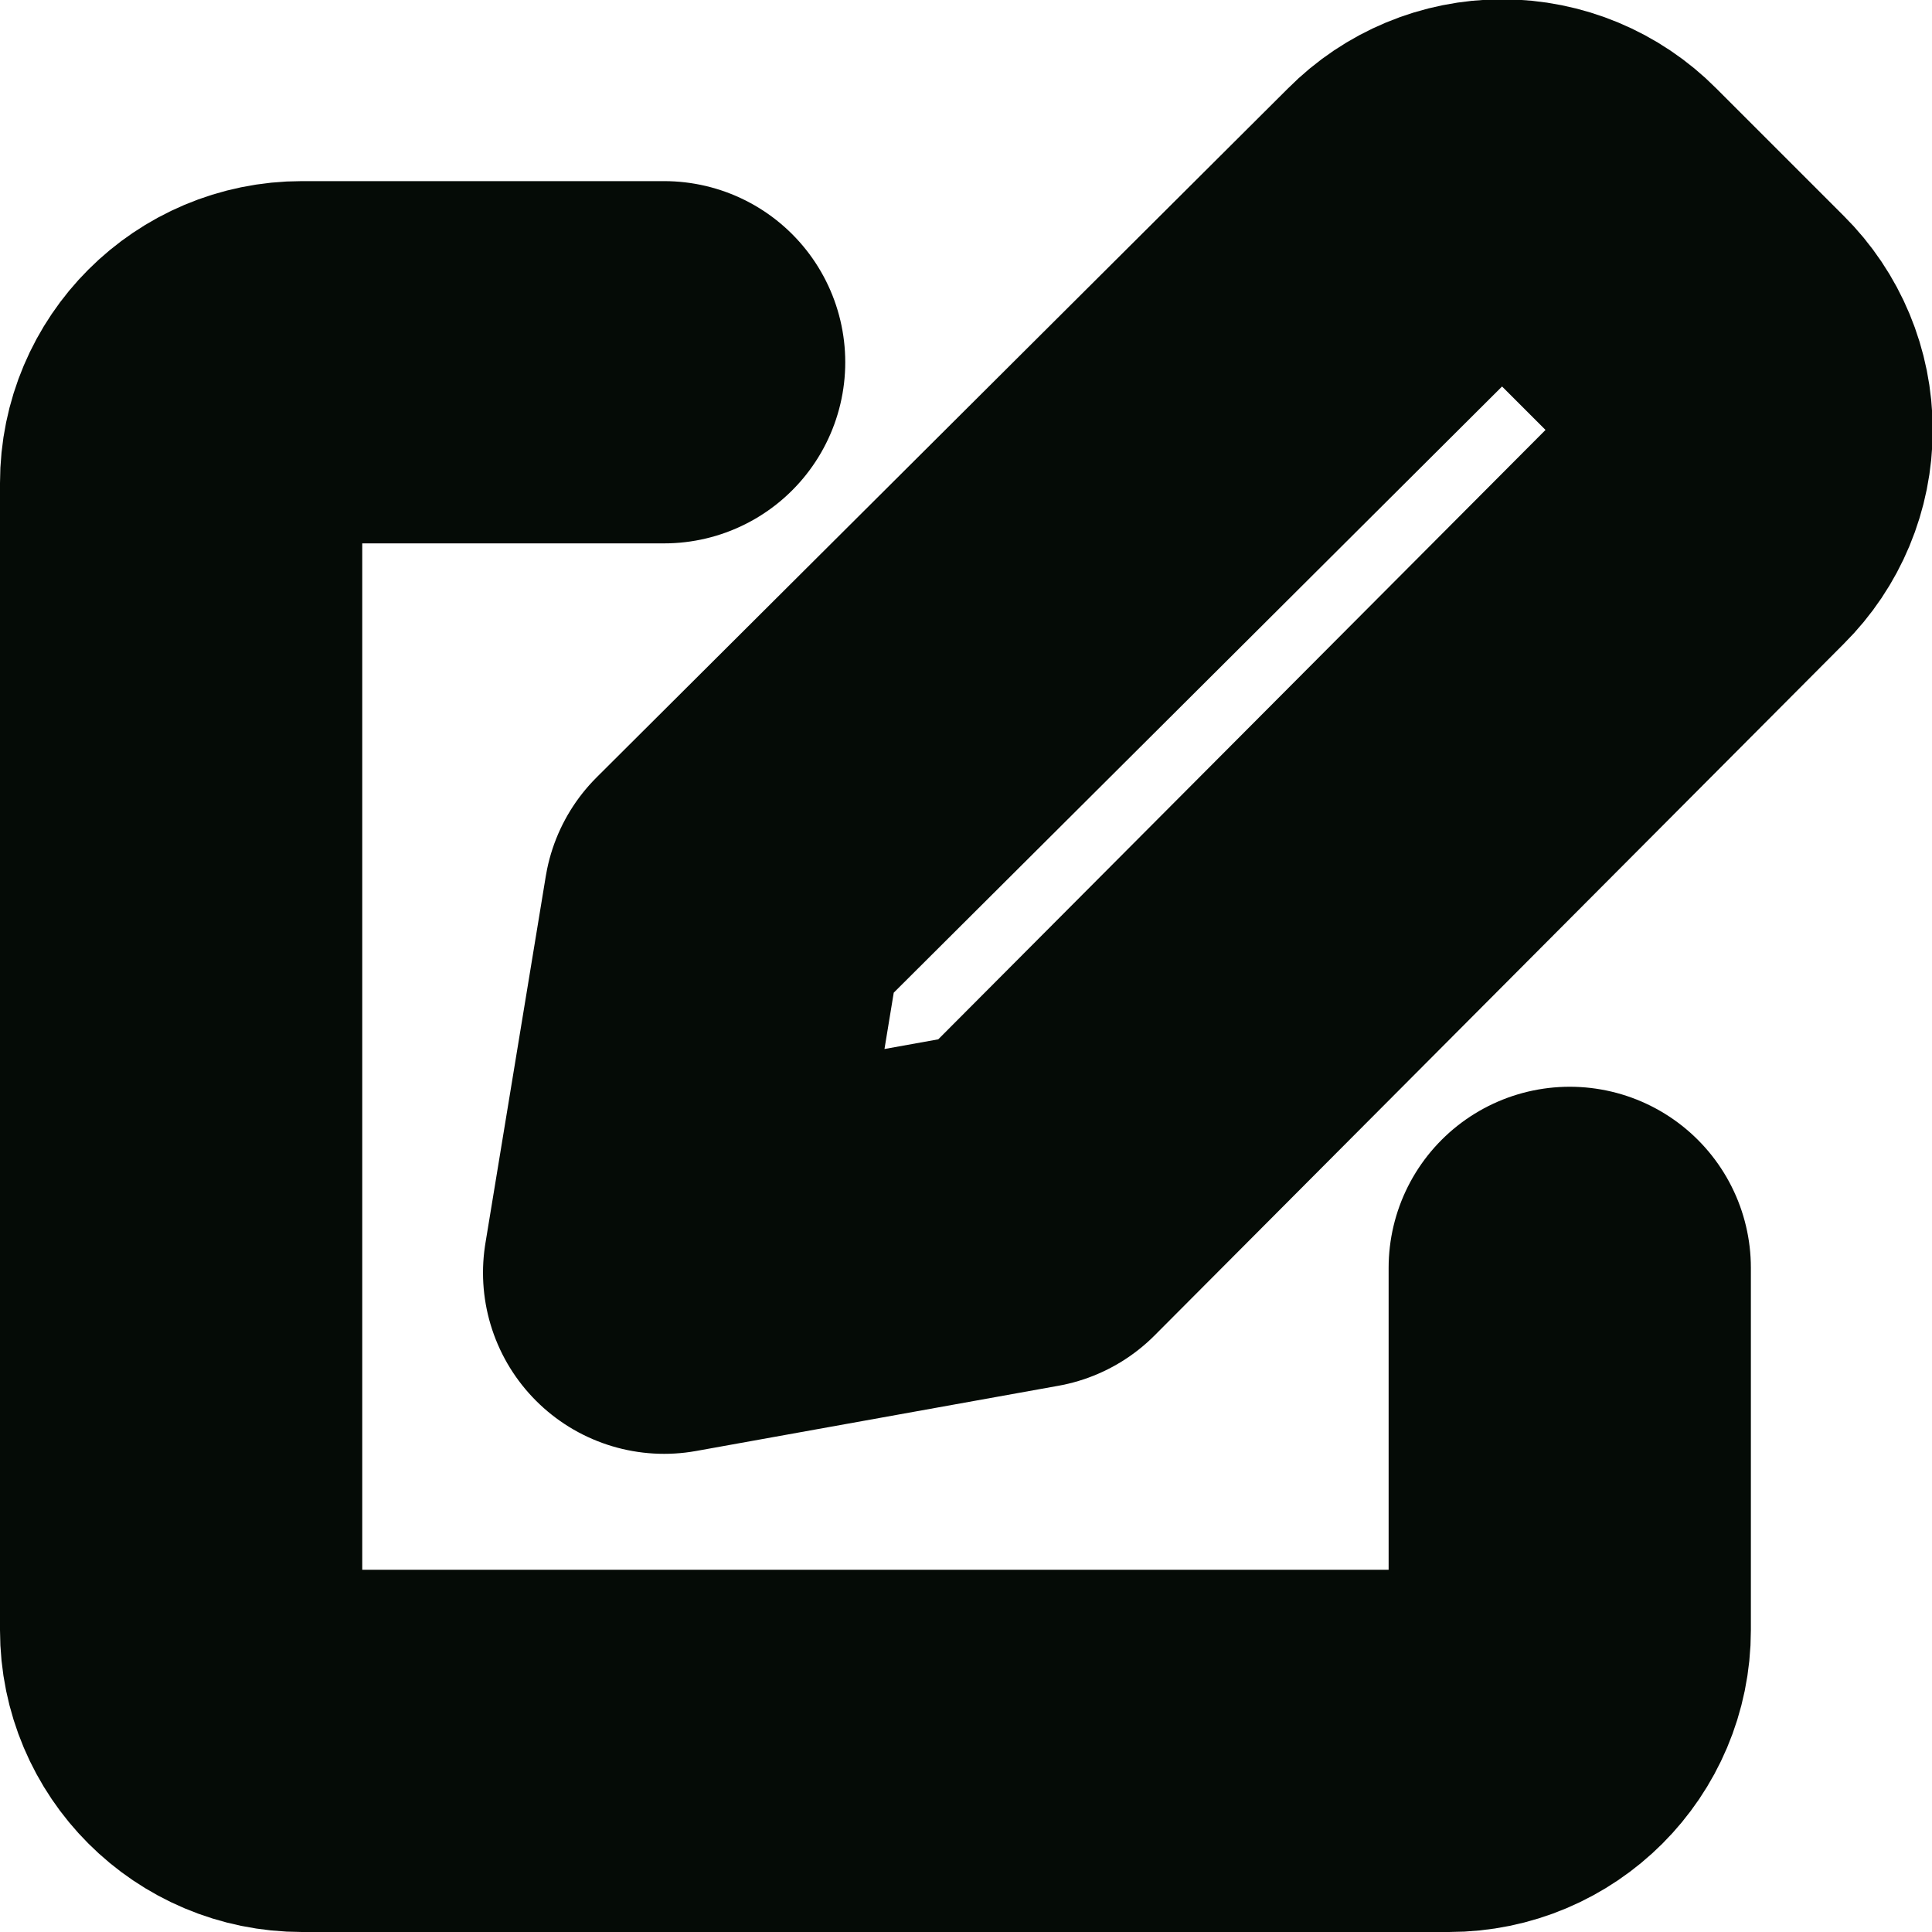
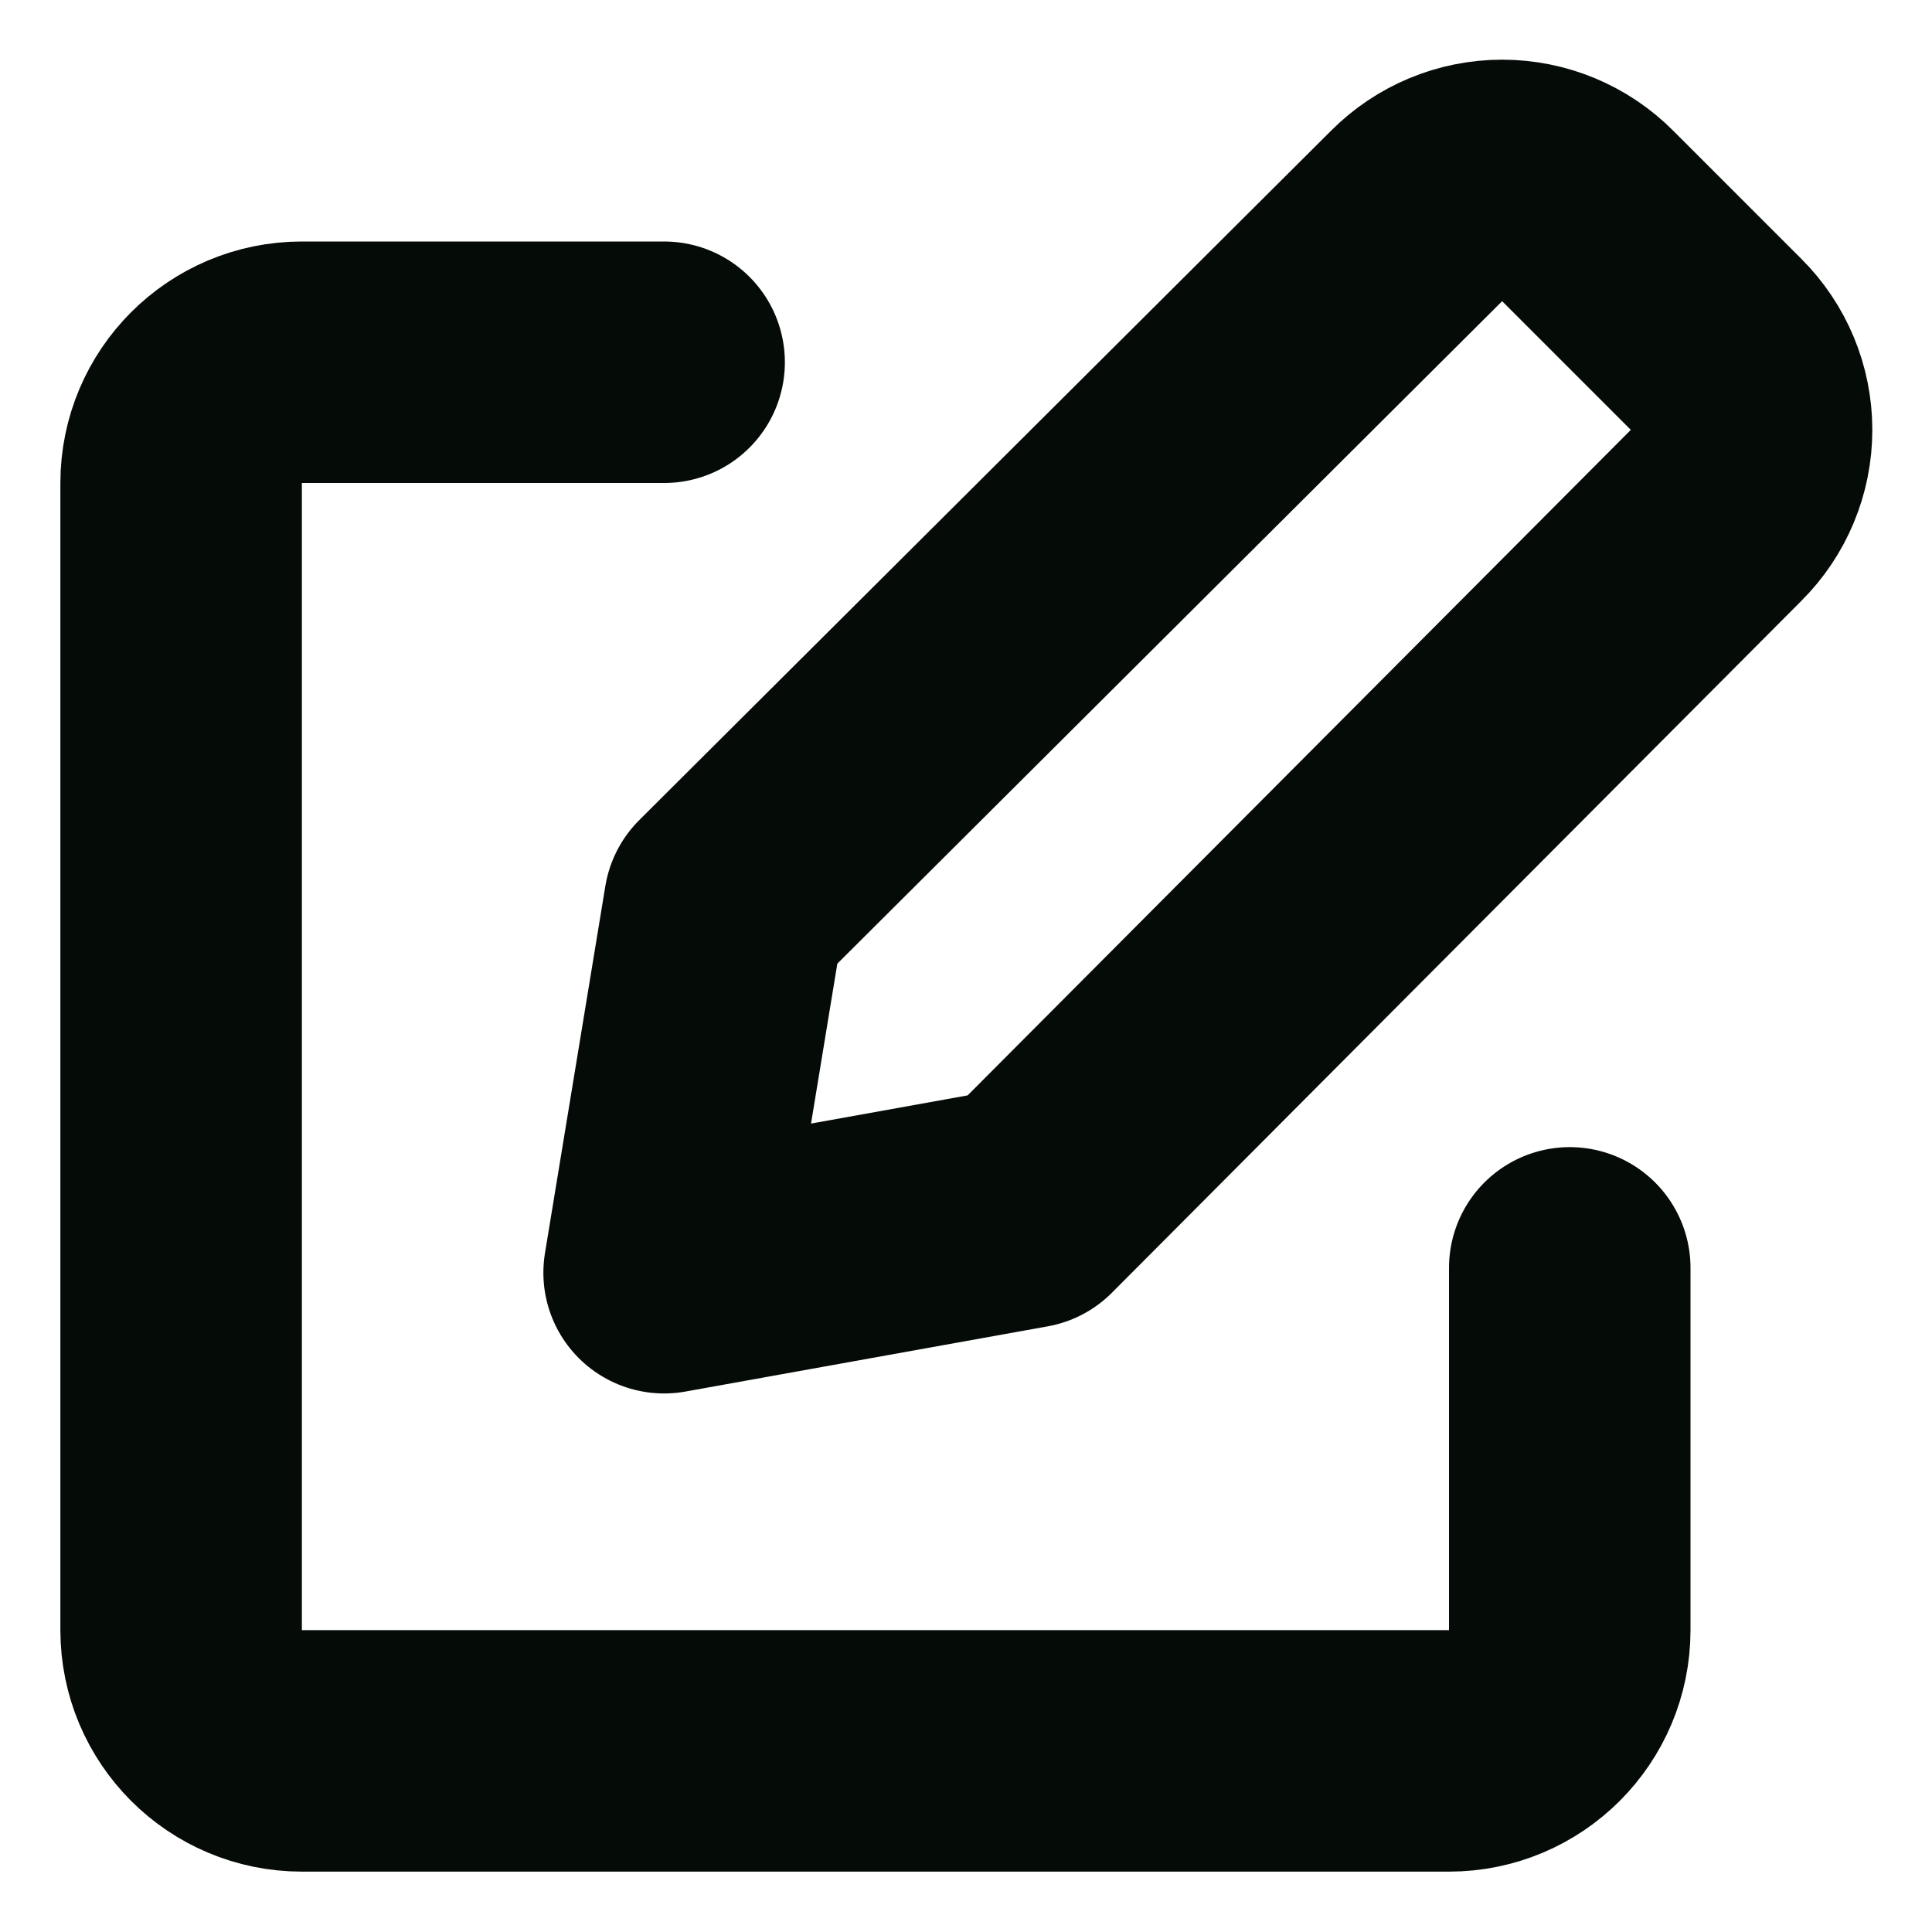
- <svg xmlns="http://www.w3.org/2000/svg" viewBox="-1 -1 16 16" stroke-width="3">
+ <svg xmlns="http://www.w3.org/2000/svg" viewBox="-1 -1 16 16" stroke-width="2">
  <g>
    <path d="M7.5,9l-3,.54L5,6.5,10.73.79a1,1,0,0,1,1.42,0l1.06,1.06a1,1,0,0,1,0,1.42Z" fill="none" stroke="#050b06" stroke-linecap="round" stroke-linejoin="round" />
    <path d="M12,9.5v3a1,1,0,0,1-1,1H1.5a1,1,0,0,1-1-1V3a1,1,0,0,1,1-1h3" fill="none" stroke="#050b06" stroke-linecap="round" stroke-linejoin="round" />
  </g>
</svg>
